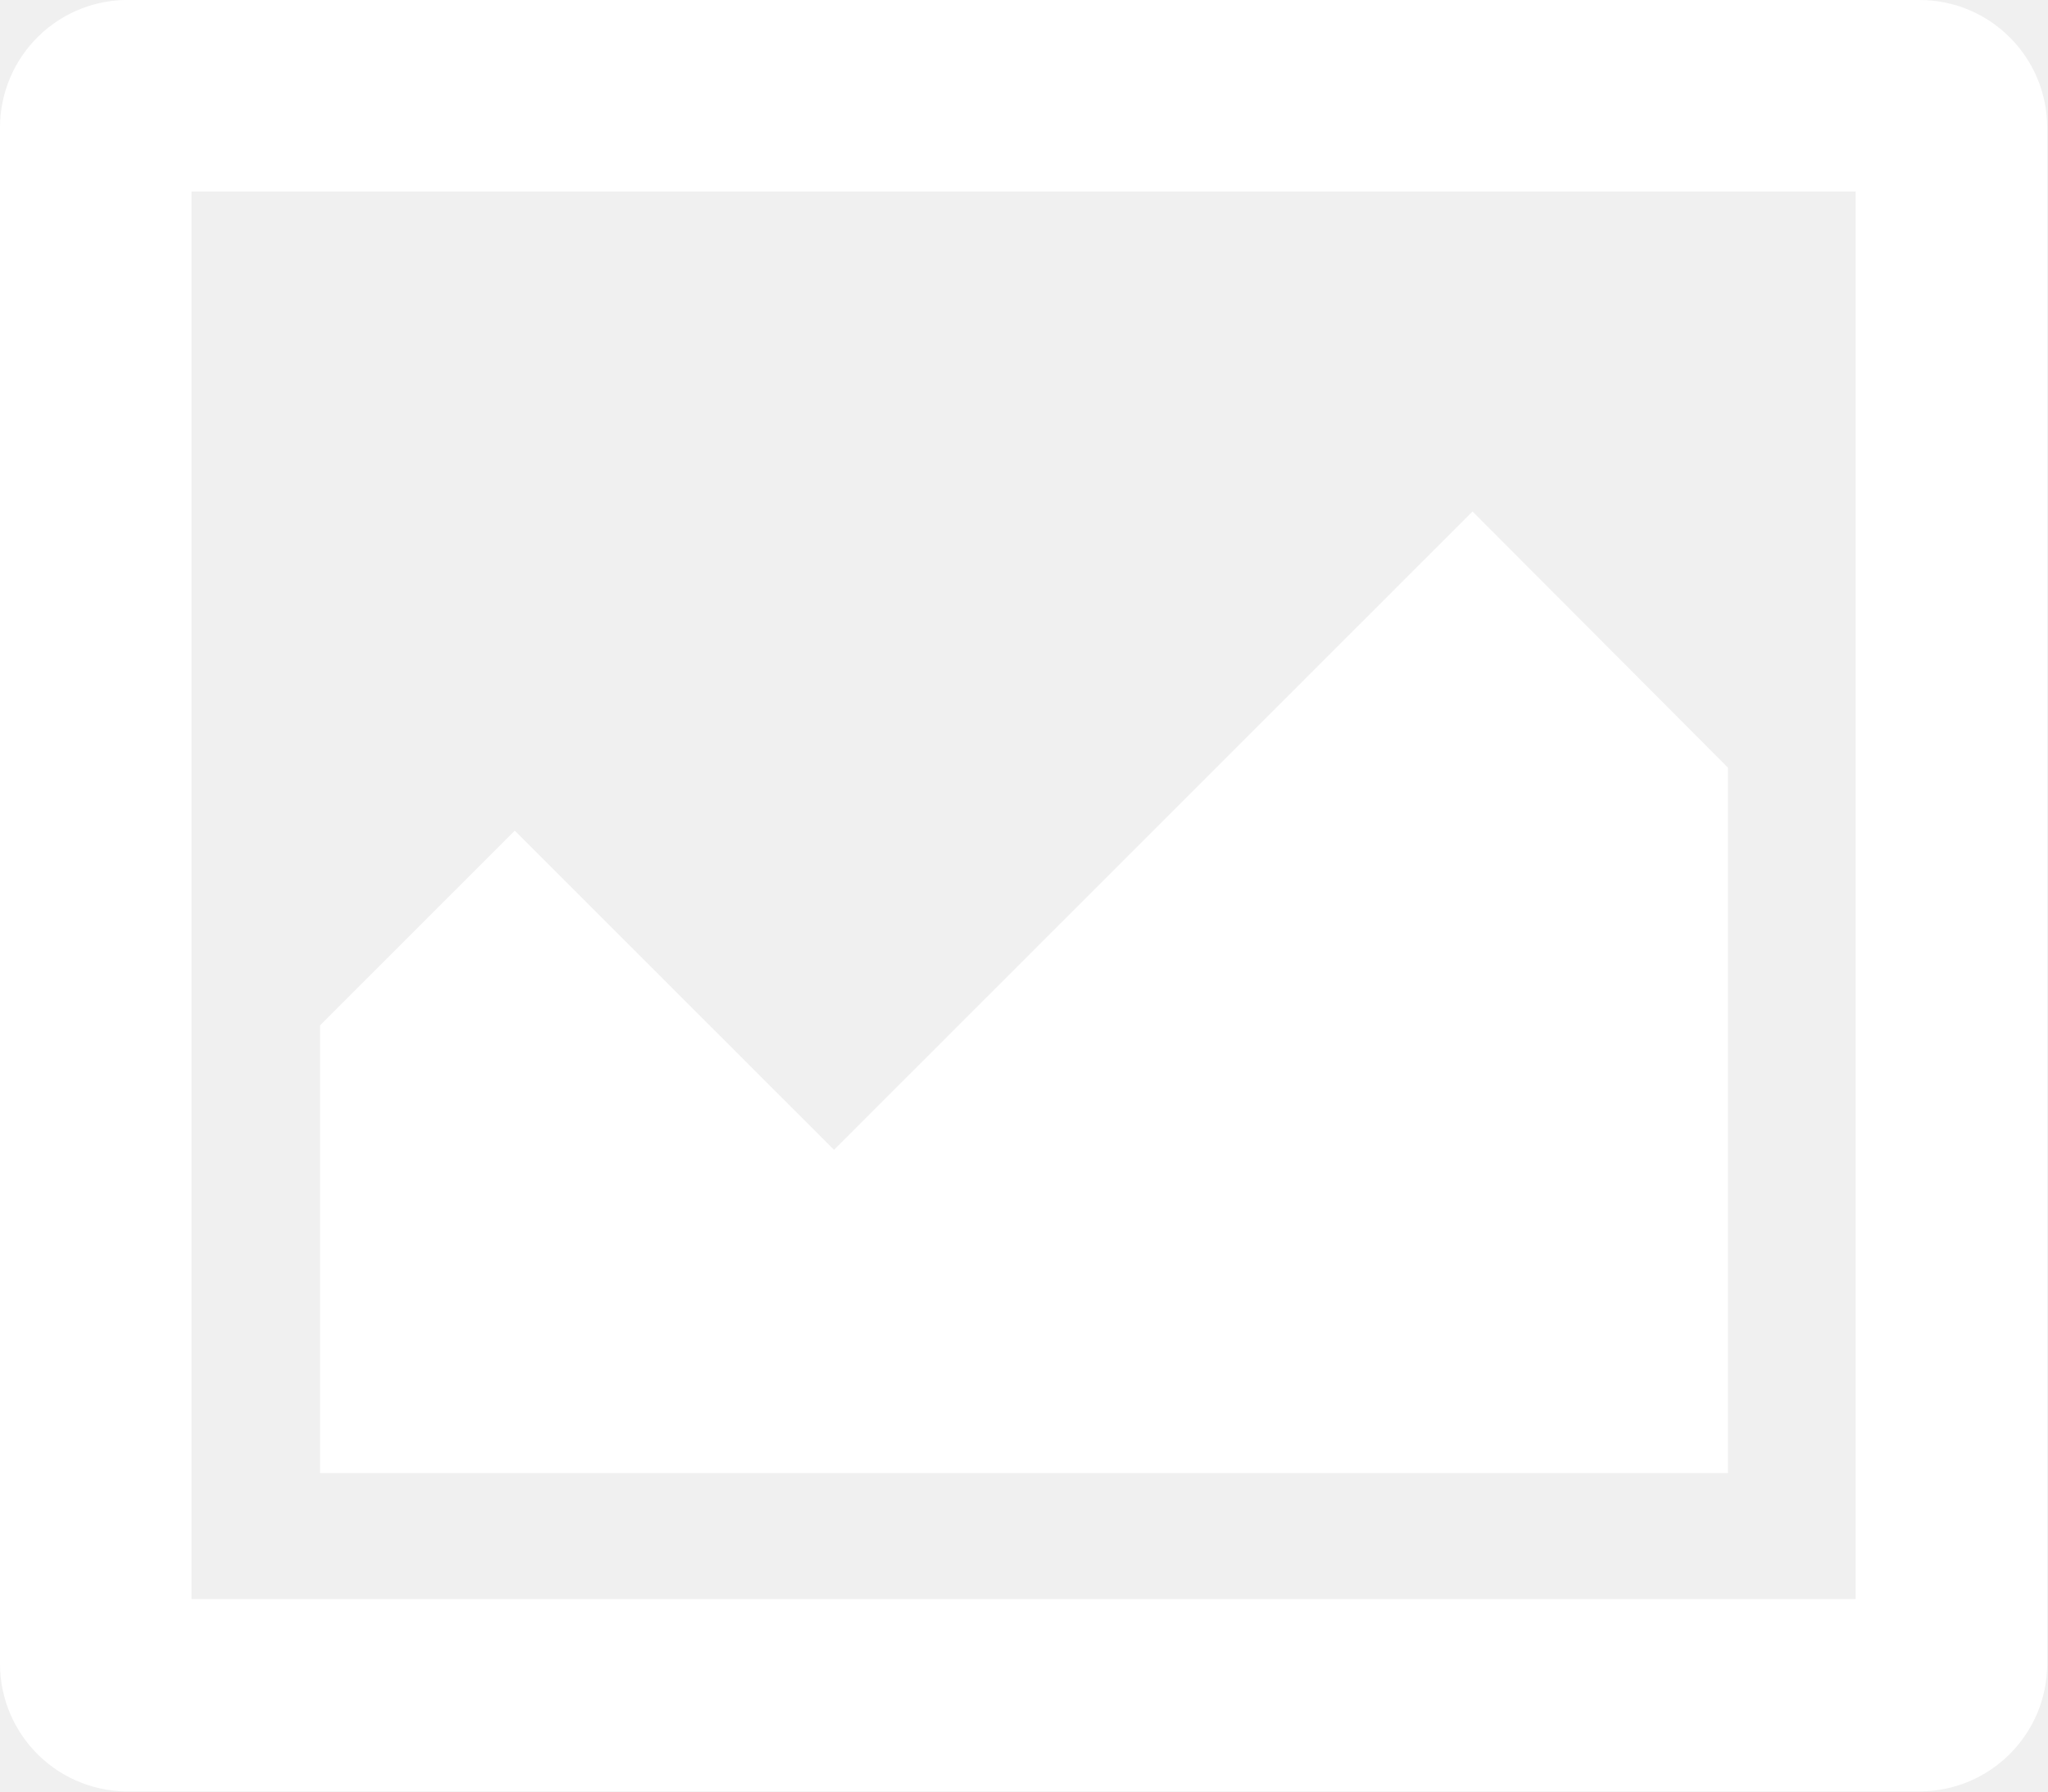
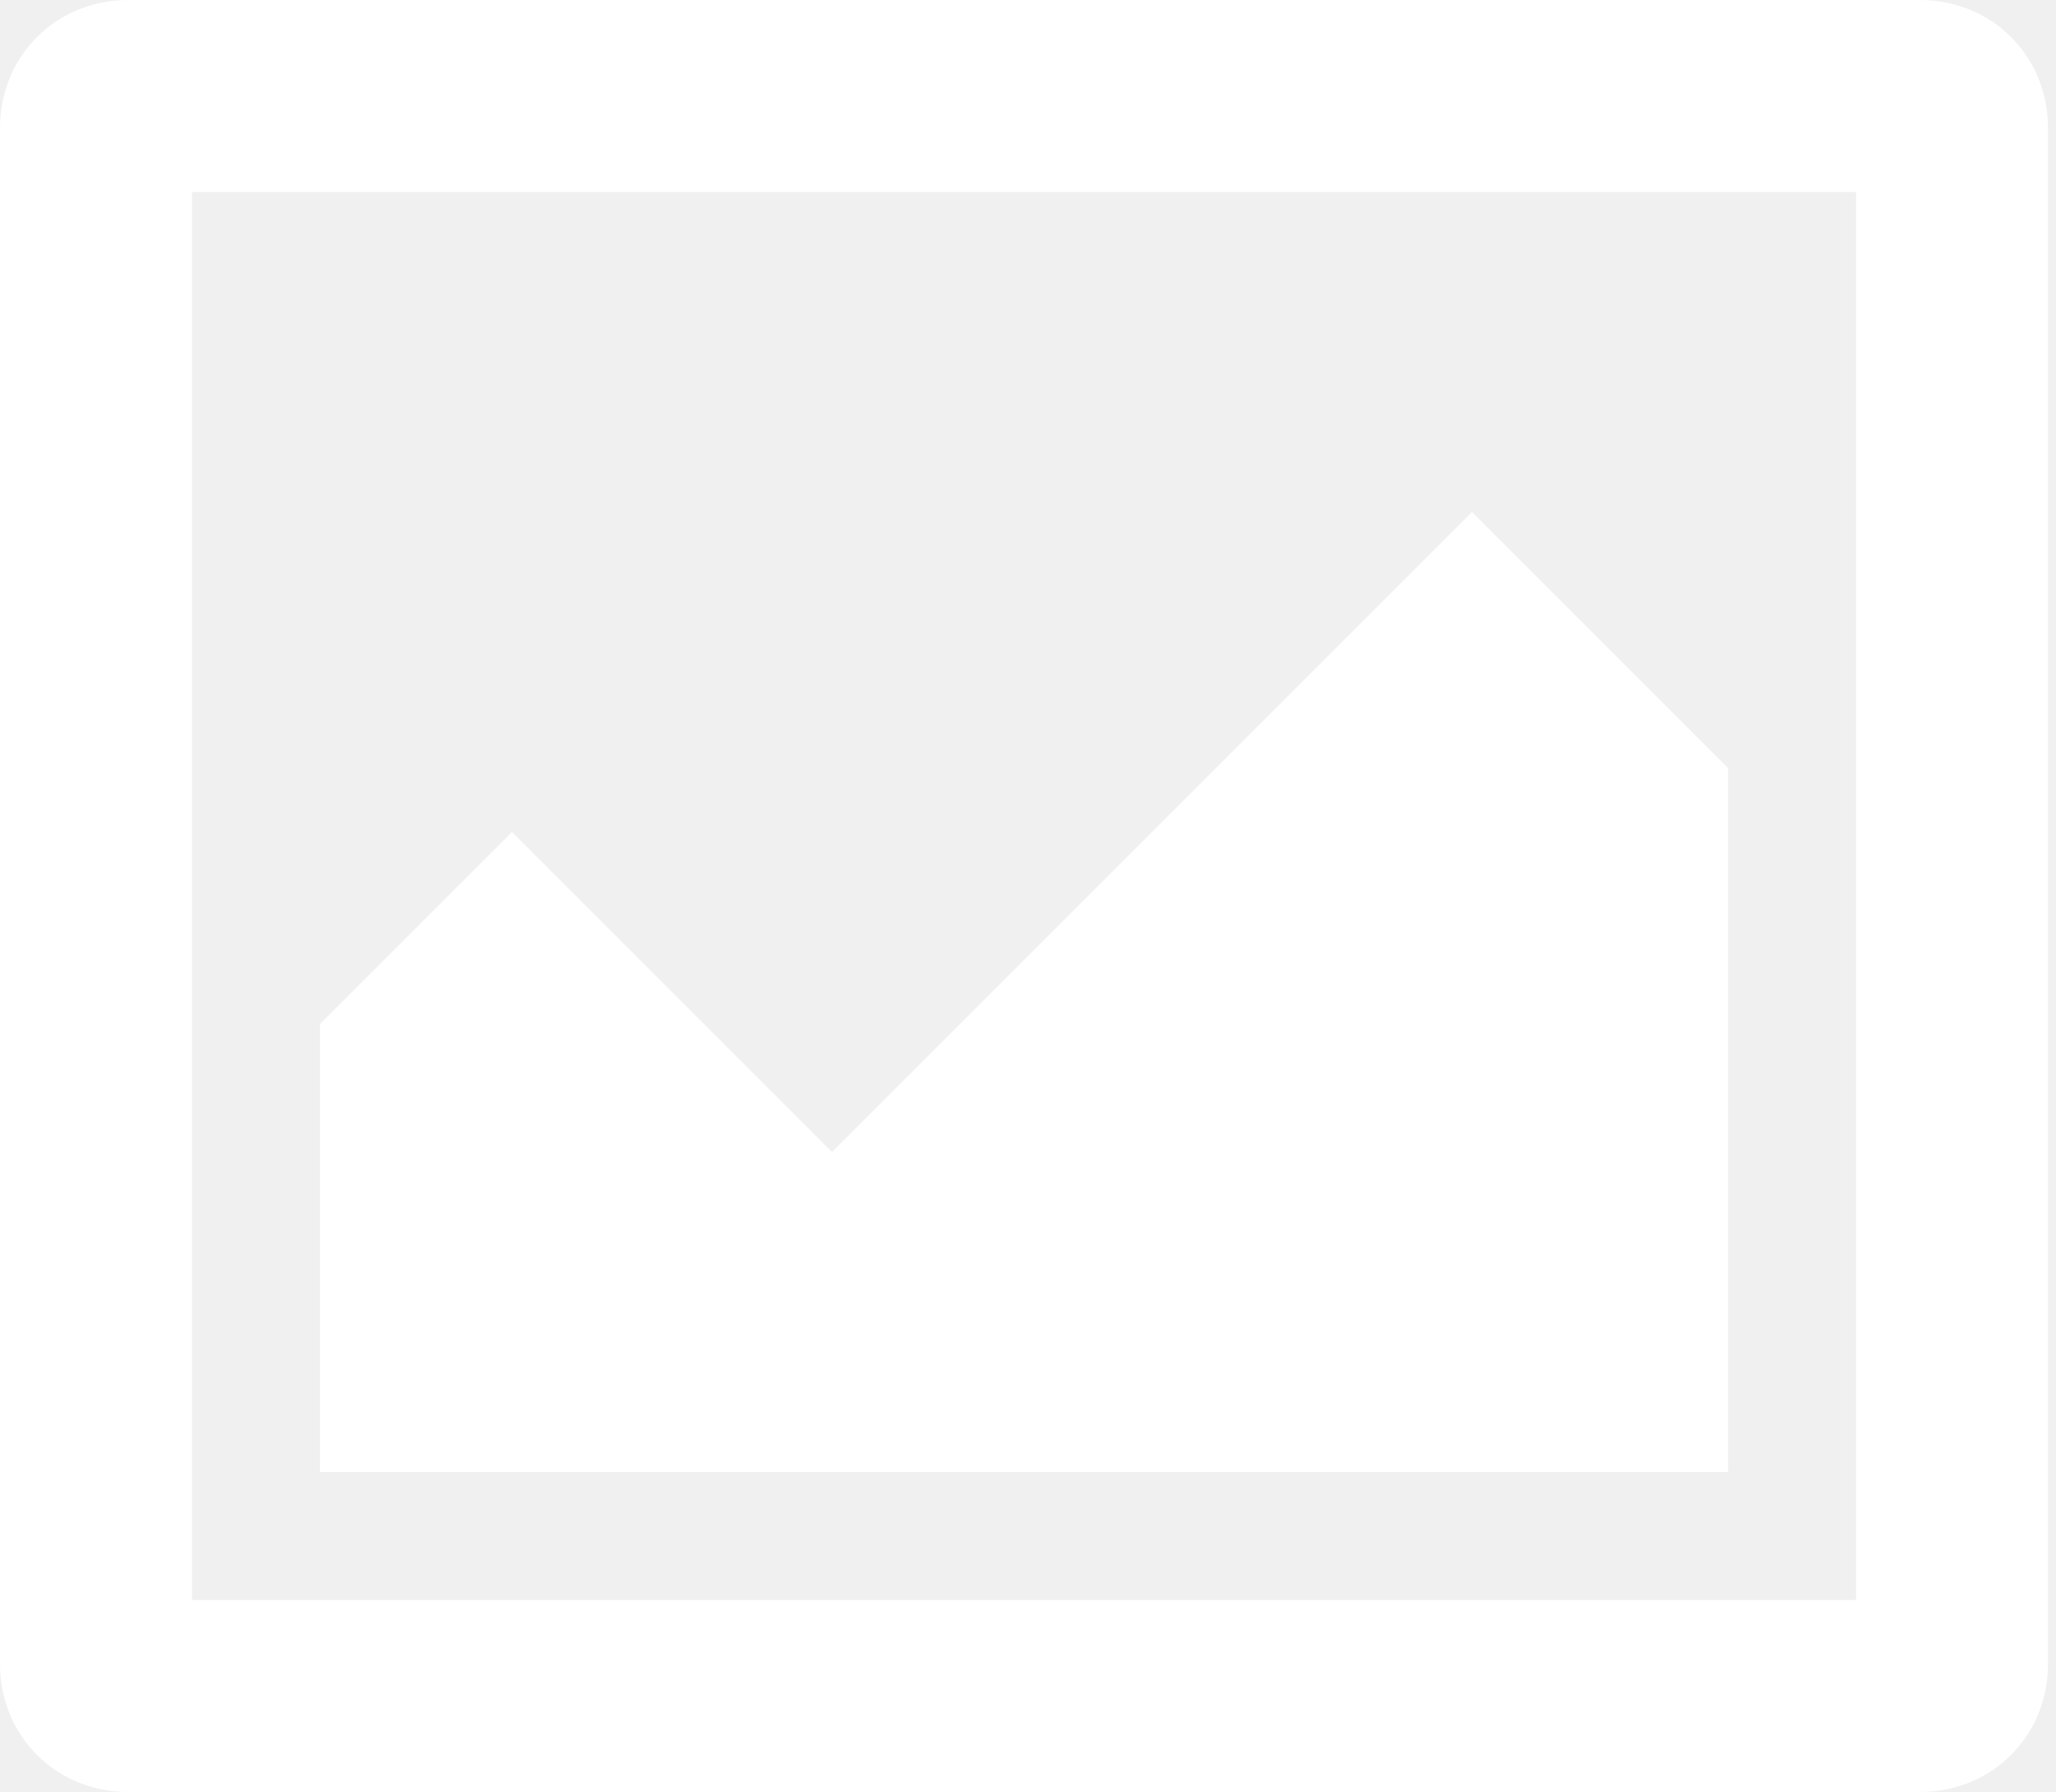
- <svg xmlns="http://www.w3.org/2000/svg" id="圖層_1" data-name="圖層 1" viewBox="0 0 25.66 22.45">
-   <defs>
-     <style>.cls-1{fill:#fff;fill-rule:evenodd;}</style>
-   </defs>
-   <path class="cls-1" d="M3,3.15H25.4A1.6,1.6,0,0,1,27,4.75V24a1.6,1.6,0,0,1-1.6,1.6H3A1.6,1.6,0,0,1,1.35,24V4.75A1.6,1.6,0,0,1,3,3.15Zm20,9.62-3.2-3.21-8,8-4-4L5.36,16v5.61H23V12.77ZM3.75,5.55V23.19H24.6V5.55Z" transform="translate(-1.35 -3.15)" />
+ <svg xmlns="http://www.w3.org/2000/svg" version="1.1" id="圖層_1" x="0px" y="0px" viewBox="0 0 25.7 22.4" style="enable-background:new 0 0 25.7 22.4;" xml:space="preserve">
+   <style type="text/css">
+ 	.st0{fill-rule:evenodd;clip-rule:evenodd;fill:#FFFFFF;}
+ </style>
+   <g id="Livello_1_1_">
+ </g>
+   <path class="st0" d="M1.6,0h22.4c0.9,0,1.6,0.7,1.6,1.6v19.2c0,0.9-0.7,1.6-1.6,1.6H1.6c-0.9,0-1.6-0.7-1.6-1.6V1.6  C0,0.7,0.7,0,1.6,0L1.6,0z M21.6,9.6l-3.2-3.2l-8,8l-4-4L4,12.8v5.6h17.6V9.6L21.6,9.6z M2.4,2.4V20h20.8V2.4H2.4z" />
</svg>
